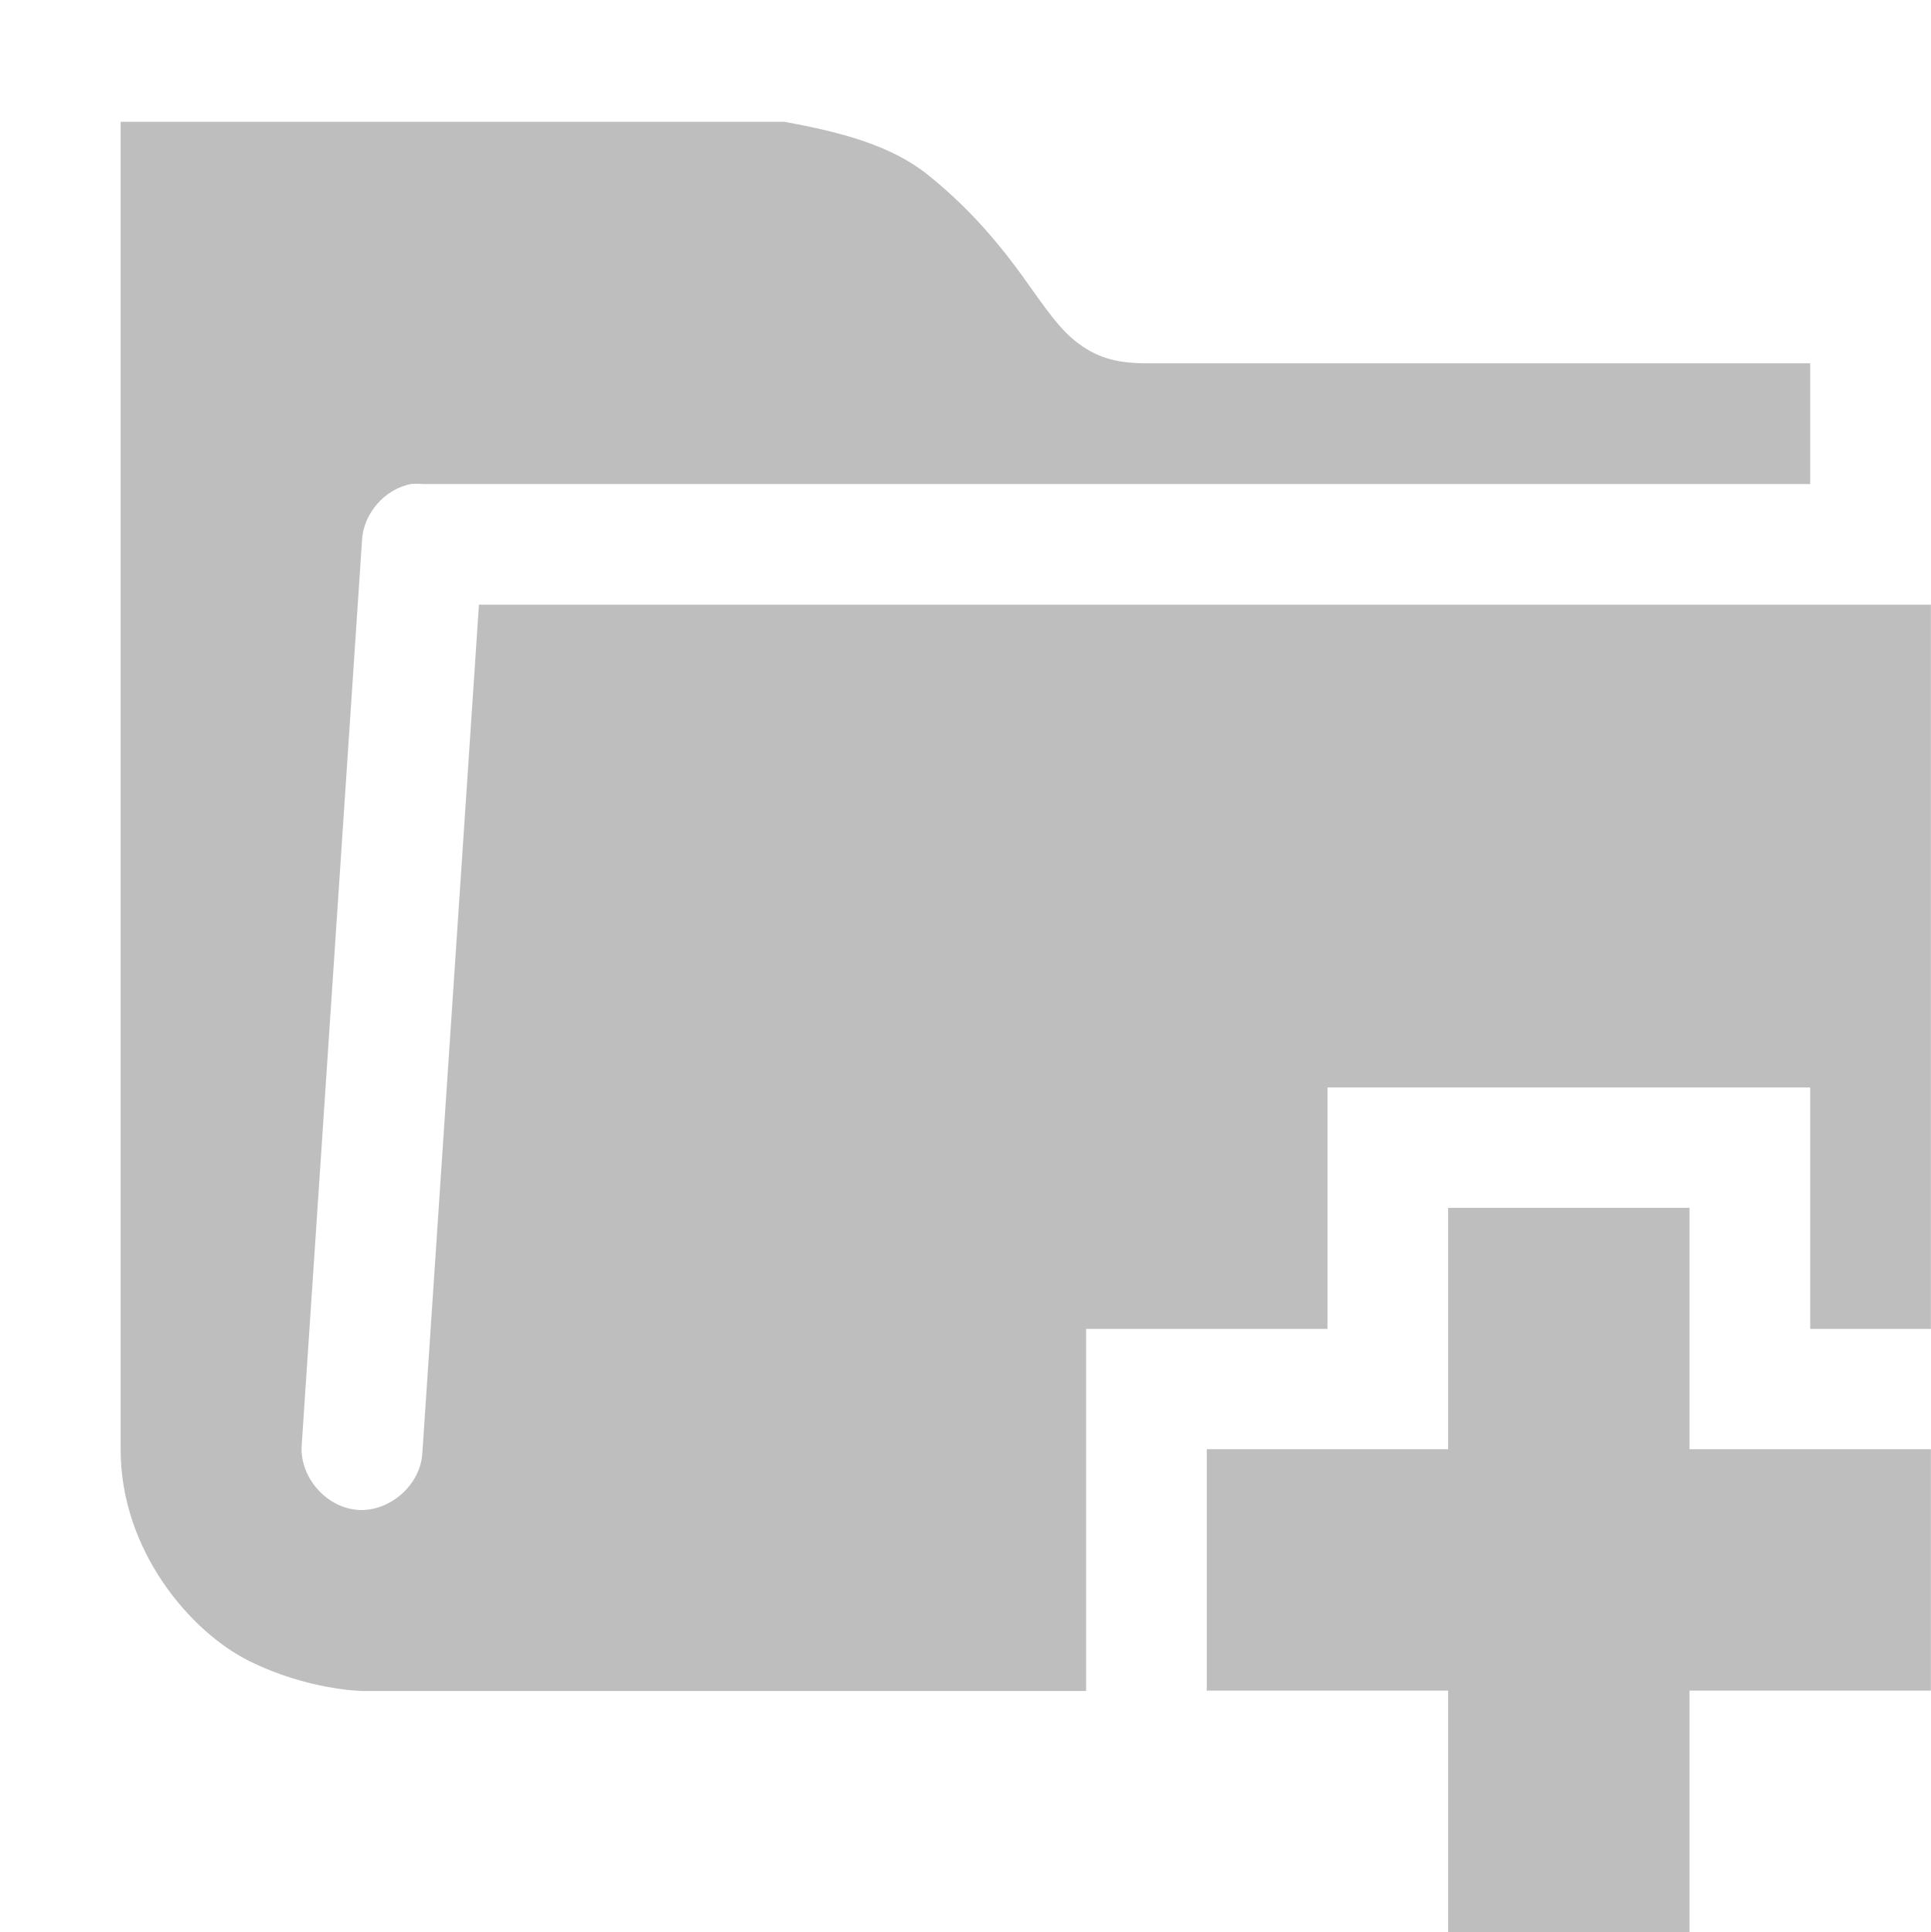
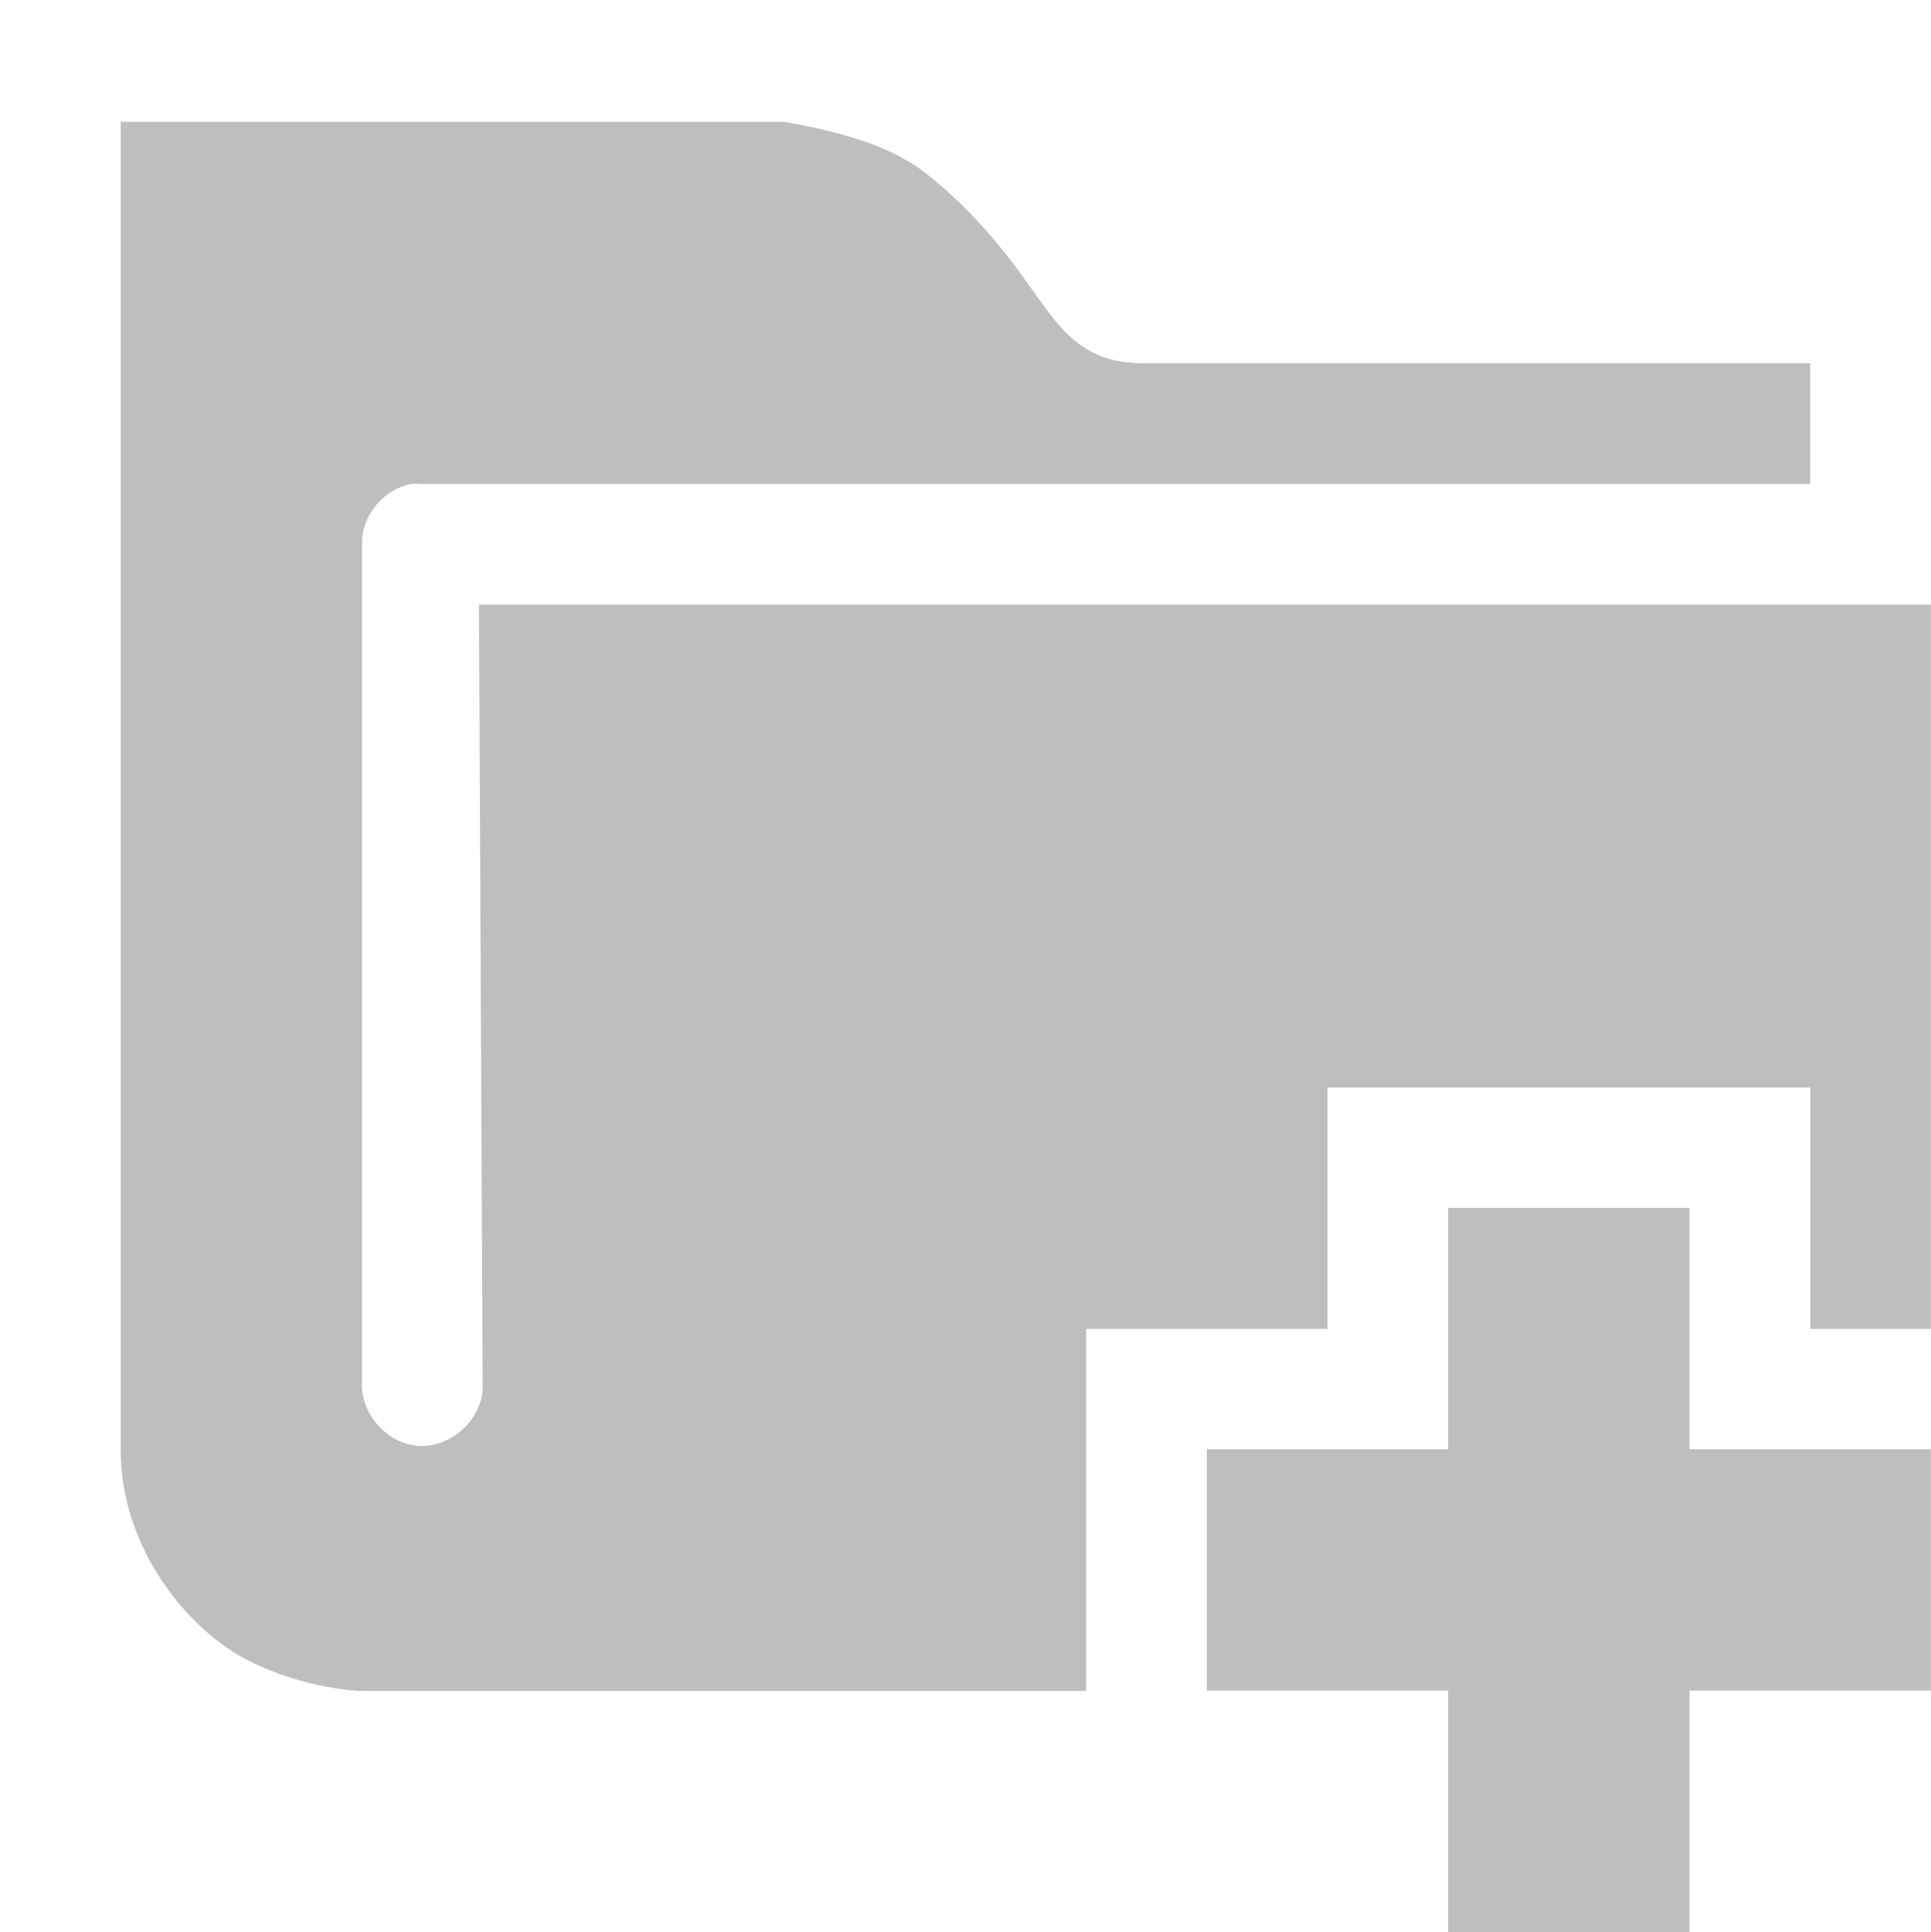
<svg xmlns="http://www.w3.org/2000/svg" xmlns:ns1="http://www.openswatchbook.org/uri/2009/osb" height="16.007" id="svg7384" style="enable-background:new" version="1.1" width="16">
  <defs id="defs7386">
    <linearGradient id="linearGradient5606" ns1:paint="solid">
      <stop id="stop5608" offset="0" style="stop-color:#000000;stop-opacity:1;" />
    </linearGradient>
    <filter color-interpolation-filters="sRGB" id="filter7554">
      <feBlend id="feBlend7556" in2="BackgroundImage" mode="darken" />
    </filter>
  </defs>
  <g id="layer9" style="display:inline" transform="translate(-446.0004,-19.98992)" />
  <g id="layer10" style="display:inline;filter:url(#filter7554)" transform="translate(-446.0004,-19.98992)" />
  <g id="layer1" style="display:inline" transform="translate(-205.0002,-636.9899)" />
  <g id="layer14" style="display:inline" transform="translate(-446.0004,-19.98992)" />
  <g id="layer15" style="display:inline" transform="translate(-446.0004,-19.98992)" />
  <g id="g71291" style="display:inline" transform="translate(-446.0004,-19.98992)" />
  <g id="layer2" style="display:inline" transform="translate(-205.0002,-486.9899)" />
  <g id="g6058" style="display:inline" transform="translate(-205.0002,-486.9899)" />
  <g id="layer12" style="display:inline" transform="translate(-446.0004,-19.98992)">
    <path d="m 458,29.997 0,2 -2,0 0,2 2,0 0,2 2,0 0,-2 2,0 0,-2 -2,0 0,-2 -2,0 z" id="rect5887-6" style="fill:#bebebe;fill-opacity:1;stroke:none;display:inline;enable-background:new" />
-     <path d="m 447,21 0,11 c 2e-5,0.833 0.574,1.506 1.062,1.75 0.489,0.244 0.938,0.25 0.938,0.25 l 6,0 0,-2 0,-1 1,0 1,0 0,-1 0,-1 1,0 2,0 1,0 0,1 0,1 1,0 0,-6 -12.031,0 -0.469,7.031 c -0.016,0.262 -0.269,0.485 -0.531,0.469 -0.262,-0.016 -0.485,-0.269 -0.469,-0.531 l 0.5,-7.5 c 0.01,-0.223 0.187,-0.427 0.406,-0.469 0.031,-0.003 0.063,-0.003 0.094,0 l 11.5,0 0,-1 -5.5,0 c -0.264,-10e-5 -0.427,-0.054 -0.594,-0.188 -0.167,-0.133 -0.312,-0.375 -0.5,-0.625 -0.188,-0.25 -0.417,-0.508 -0.719,-0.75 -0.302,-0.241 -0.709,-0.351 -1.188,-0.438 l -5.5,0 z" id="path8674" style="font-size:medium;font-style:normal;font-variant:normal;font-weight:normal;font-stretch:normal;text-indent:0;text-align:start;text-decoration:none;line-height:normal;letter-spacing:normal;word-spacing:normal;text-transform:none;direction:ltr;block-progression:tb;writing-mode:lr-tb;text-anchor:start;baseline-shift:baseline;color:#000000;fill:#bebebe;fill-opacity:1;stroke:none;stroke-width:2;marker:none;visibility:visible;display:inline;overflow:visible;enable-background:accumulate;font-family:Sans;-inkscape-font-specification:Sans" />
+     <path d="m 447,21 0,11 c 2e-5,0.833 0.574,1.506 1.062,1.75 0.489,0.244 0.938,0.25 0.938,0.25 l 6,0 0,-2 0,-1 1,0 1,0 0,-1 0,-1 1,0 2,0 1,0 0,1 0,1 1,0 0,-6 -12.031,0 0.031,6.5 c -0.016,0.262 -0.269,0.485 -0.531,0.469 -0.262,-0.016 -0.485,-0.269 -0.469,-0.531 l 0,-6.969 c 0.01,-0.223 0.187,-0.427 0.406,-0.469 0.031,-0.003 0.063,-0.003 0.094,0 l 11.5,0 0,-1 -5.5,0 c -0.264,-10e-5 -0.427,-0.054 -0.594,-0.188 -0.167,-0.133 -0.312,-0.375 -0.5,-0.625 -0.188,-0.25 -0.417,-0.508 -0.719,-0.75 -0.302,-0.241 -0.709,-0.351 -1.188,-0.438 l -5.5,0 z" id="path8674" style="font-size:medium;font-style:normal;font-variant:normal;font-weight:normal;font-stretch:normal;text-indent:0;text-align:start;text-decoration:none;line-height:normal;letter-spacing:normal;word-spacing:normal;text-transform:none;direction:ltr;block-progression:tb;writing-mode:lr-tb;text-anchor:start;baseline-shift:baseline;color:#000000;fill:#bebebe;fill-opacity:1;stroke:none;stroke-width:2;marker:none;visibility:visible;display:inline;overflow:visible;enable-background:accumulate;font-family:Sans;-inkscape-font-specification:Sans" />
  </g>
</svg>
